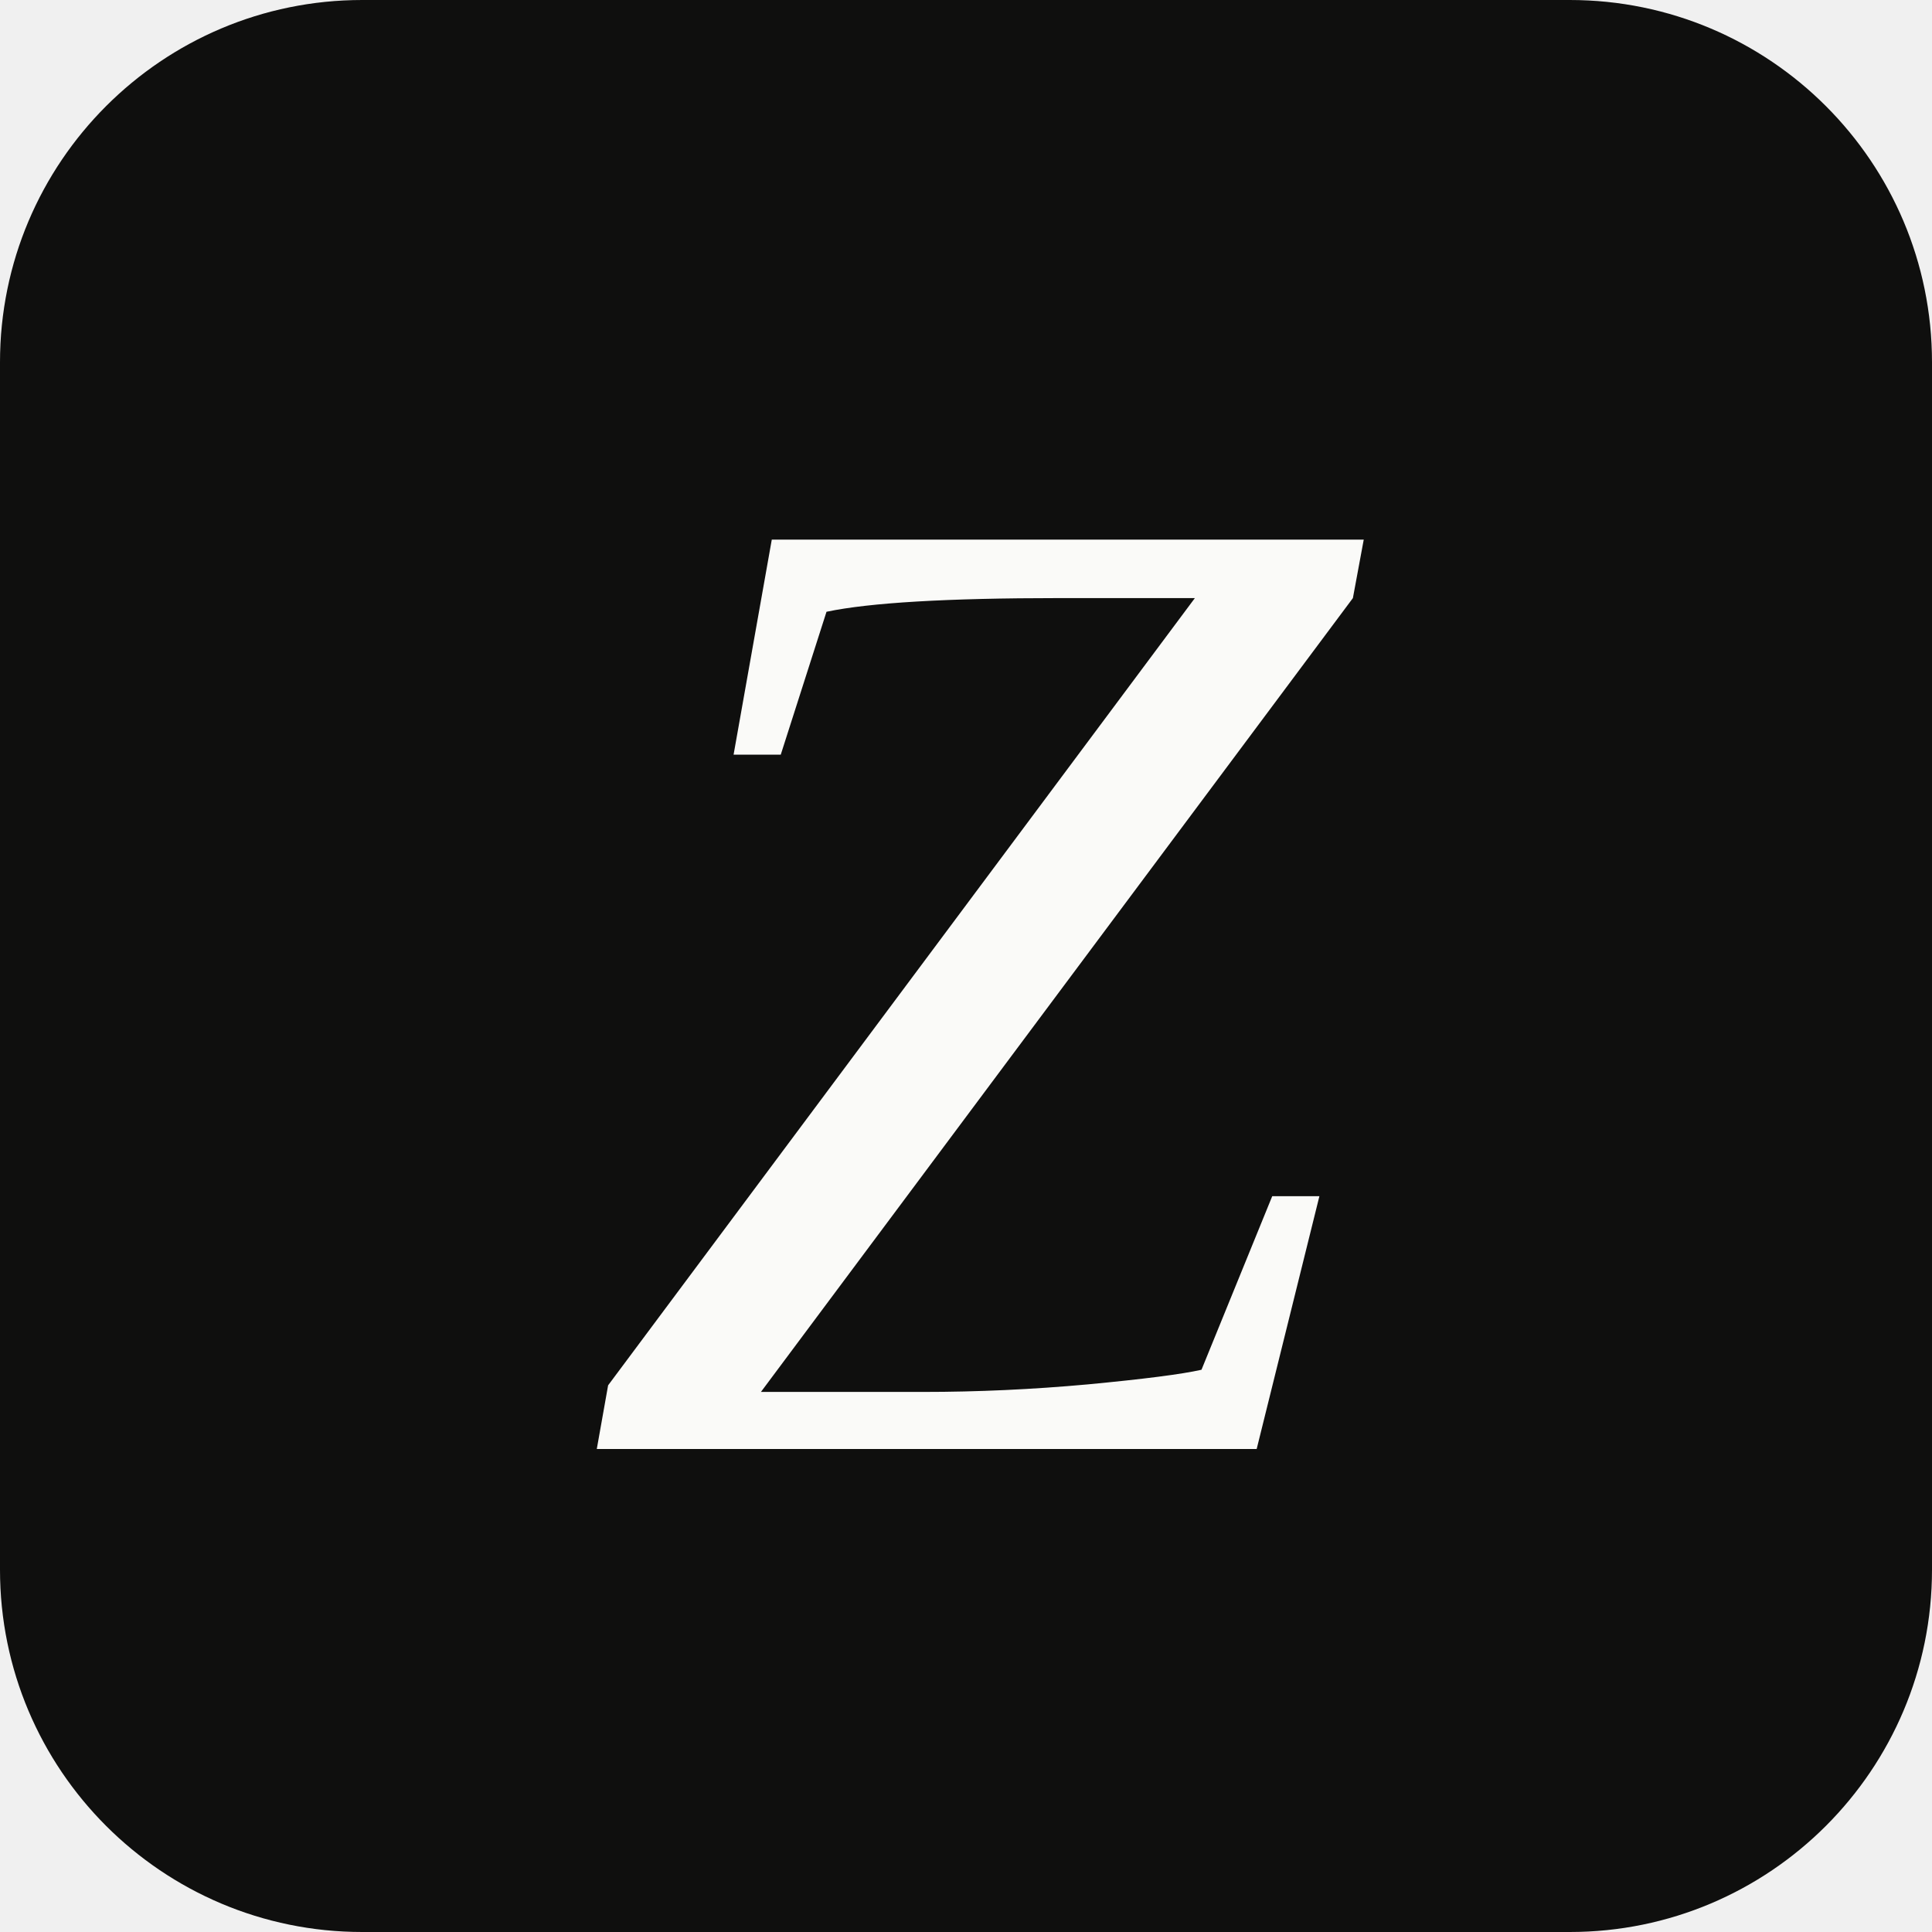
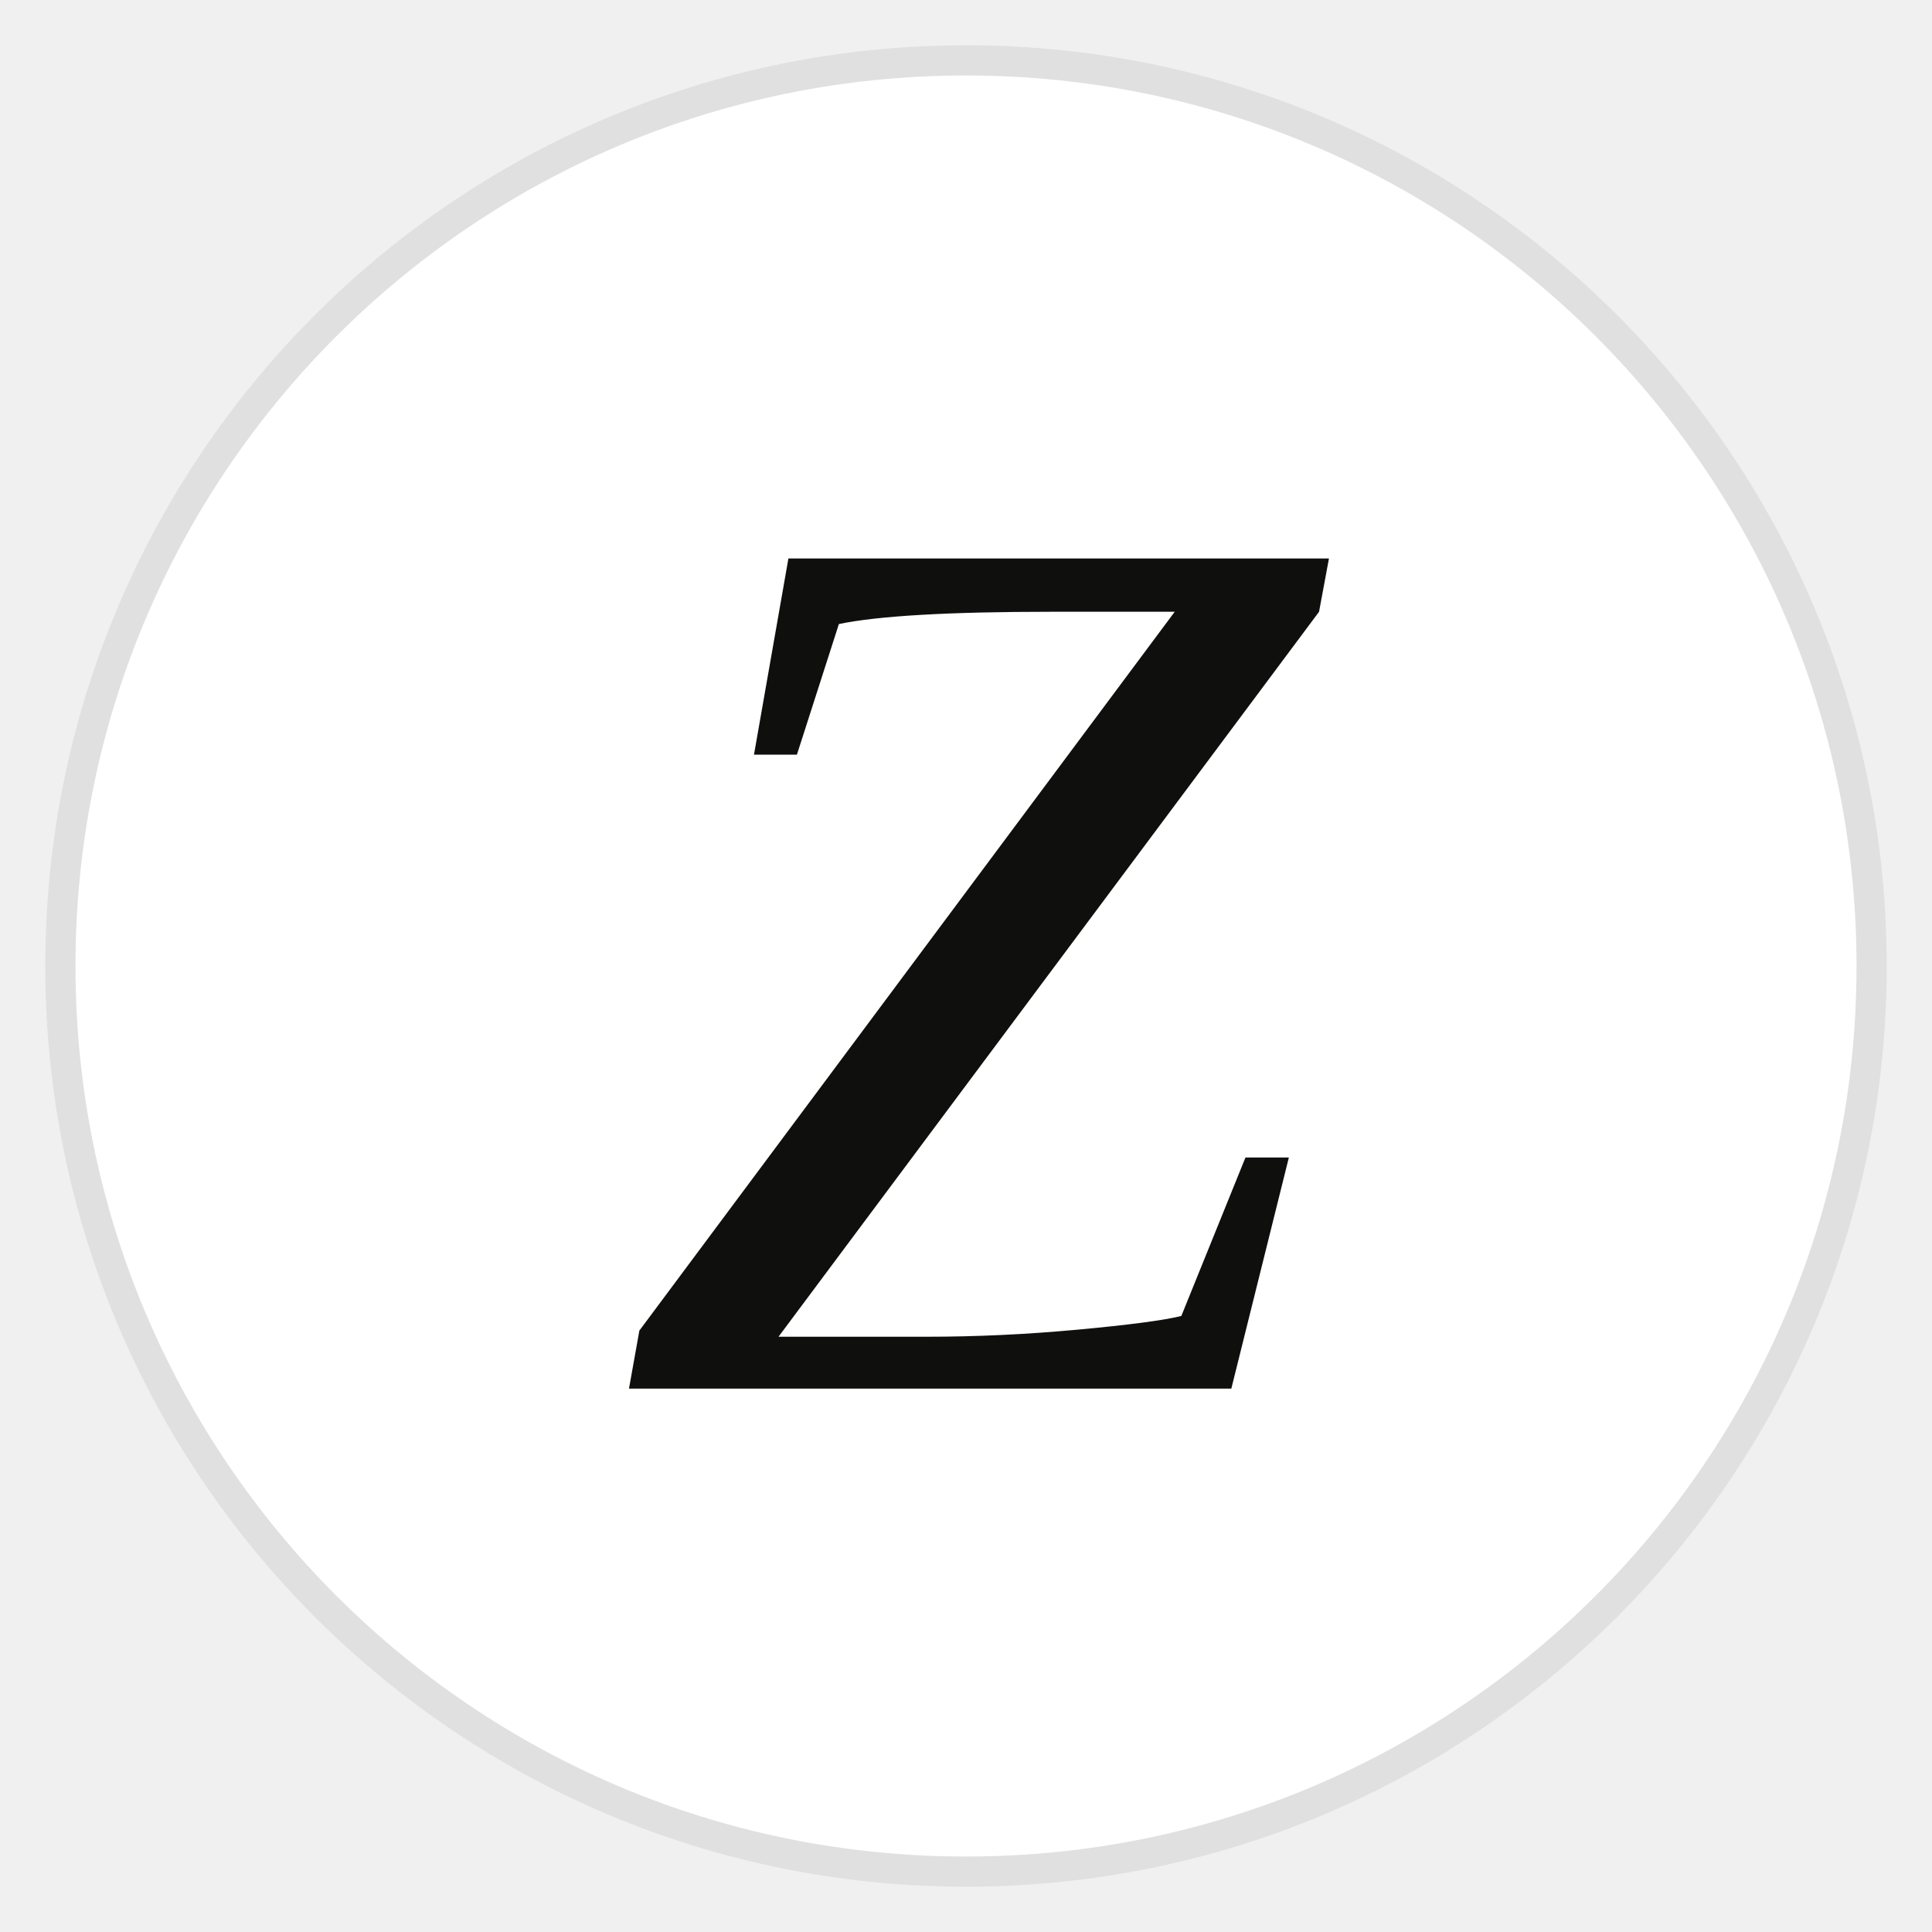
<svg xmlns="http://www.w3.org/2000/svg" viewBox="0 0 64 64">
-   <rect width="64" height="64" rx="12" fill="#0f0f0e" />
-   <text x="32" y="48" text-anchor="middle" font-family="Georgia, 'Times New Roman', serif" font-style="italic" font-weight="300" font-size="46" fill="#fafaf8">Z</text>
+   <circle cx="32" cy="32" r="30" fill="#ffffff" stroke="#e0e0e0" stroke-width="1" />
+   <text x="32" y="46" text-anchor="middle" font-family="Georgia, 'Times New Roman', serif" font-style="italic" font-weight="400" font-size="42" fill="#0f0f0e">Z</text>
</svg>
